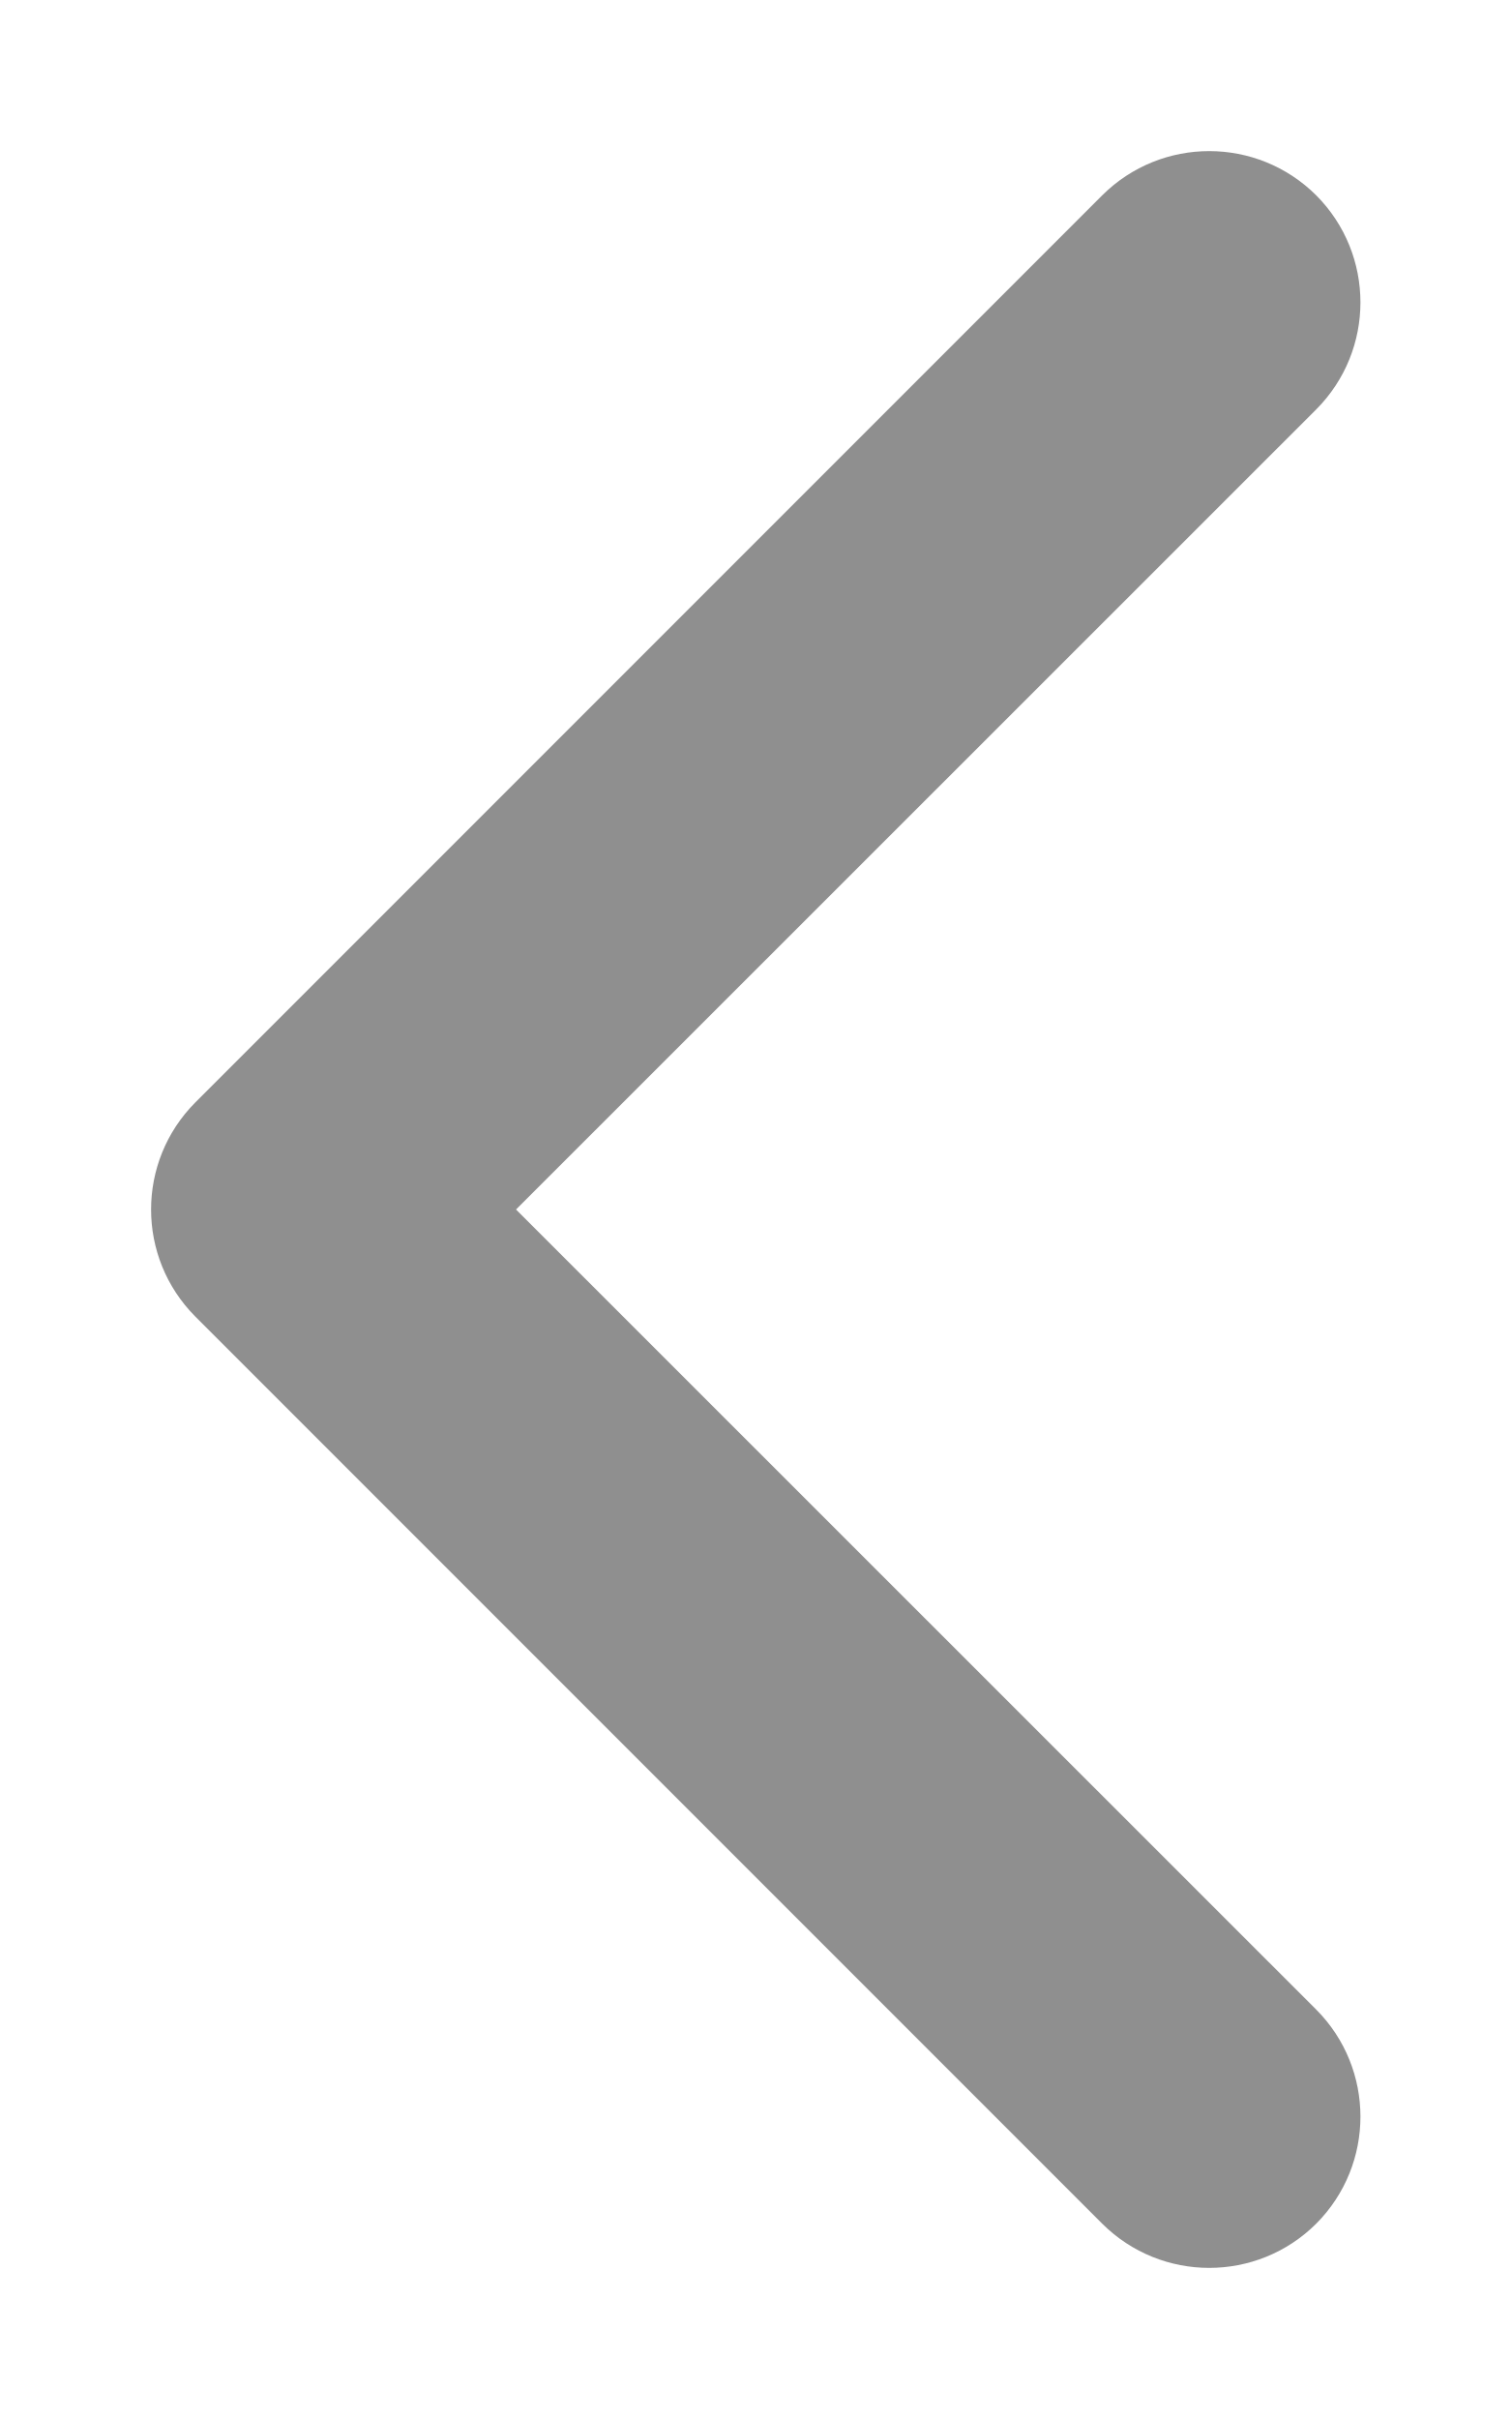
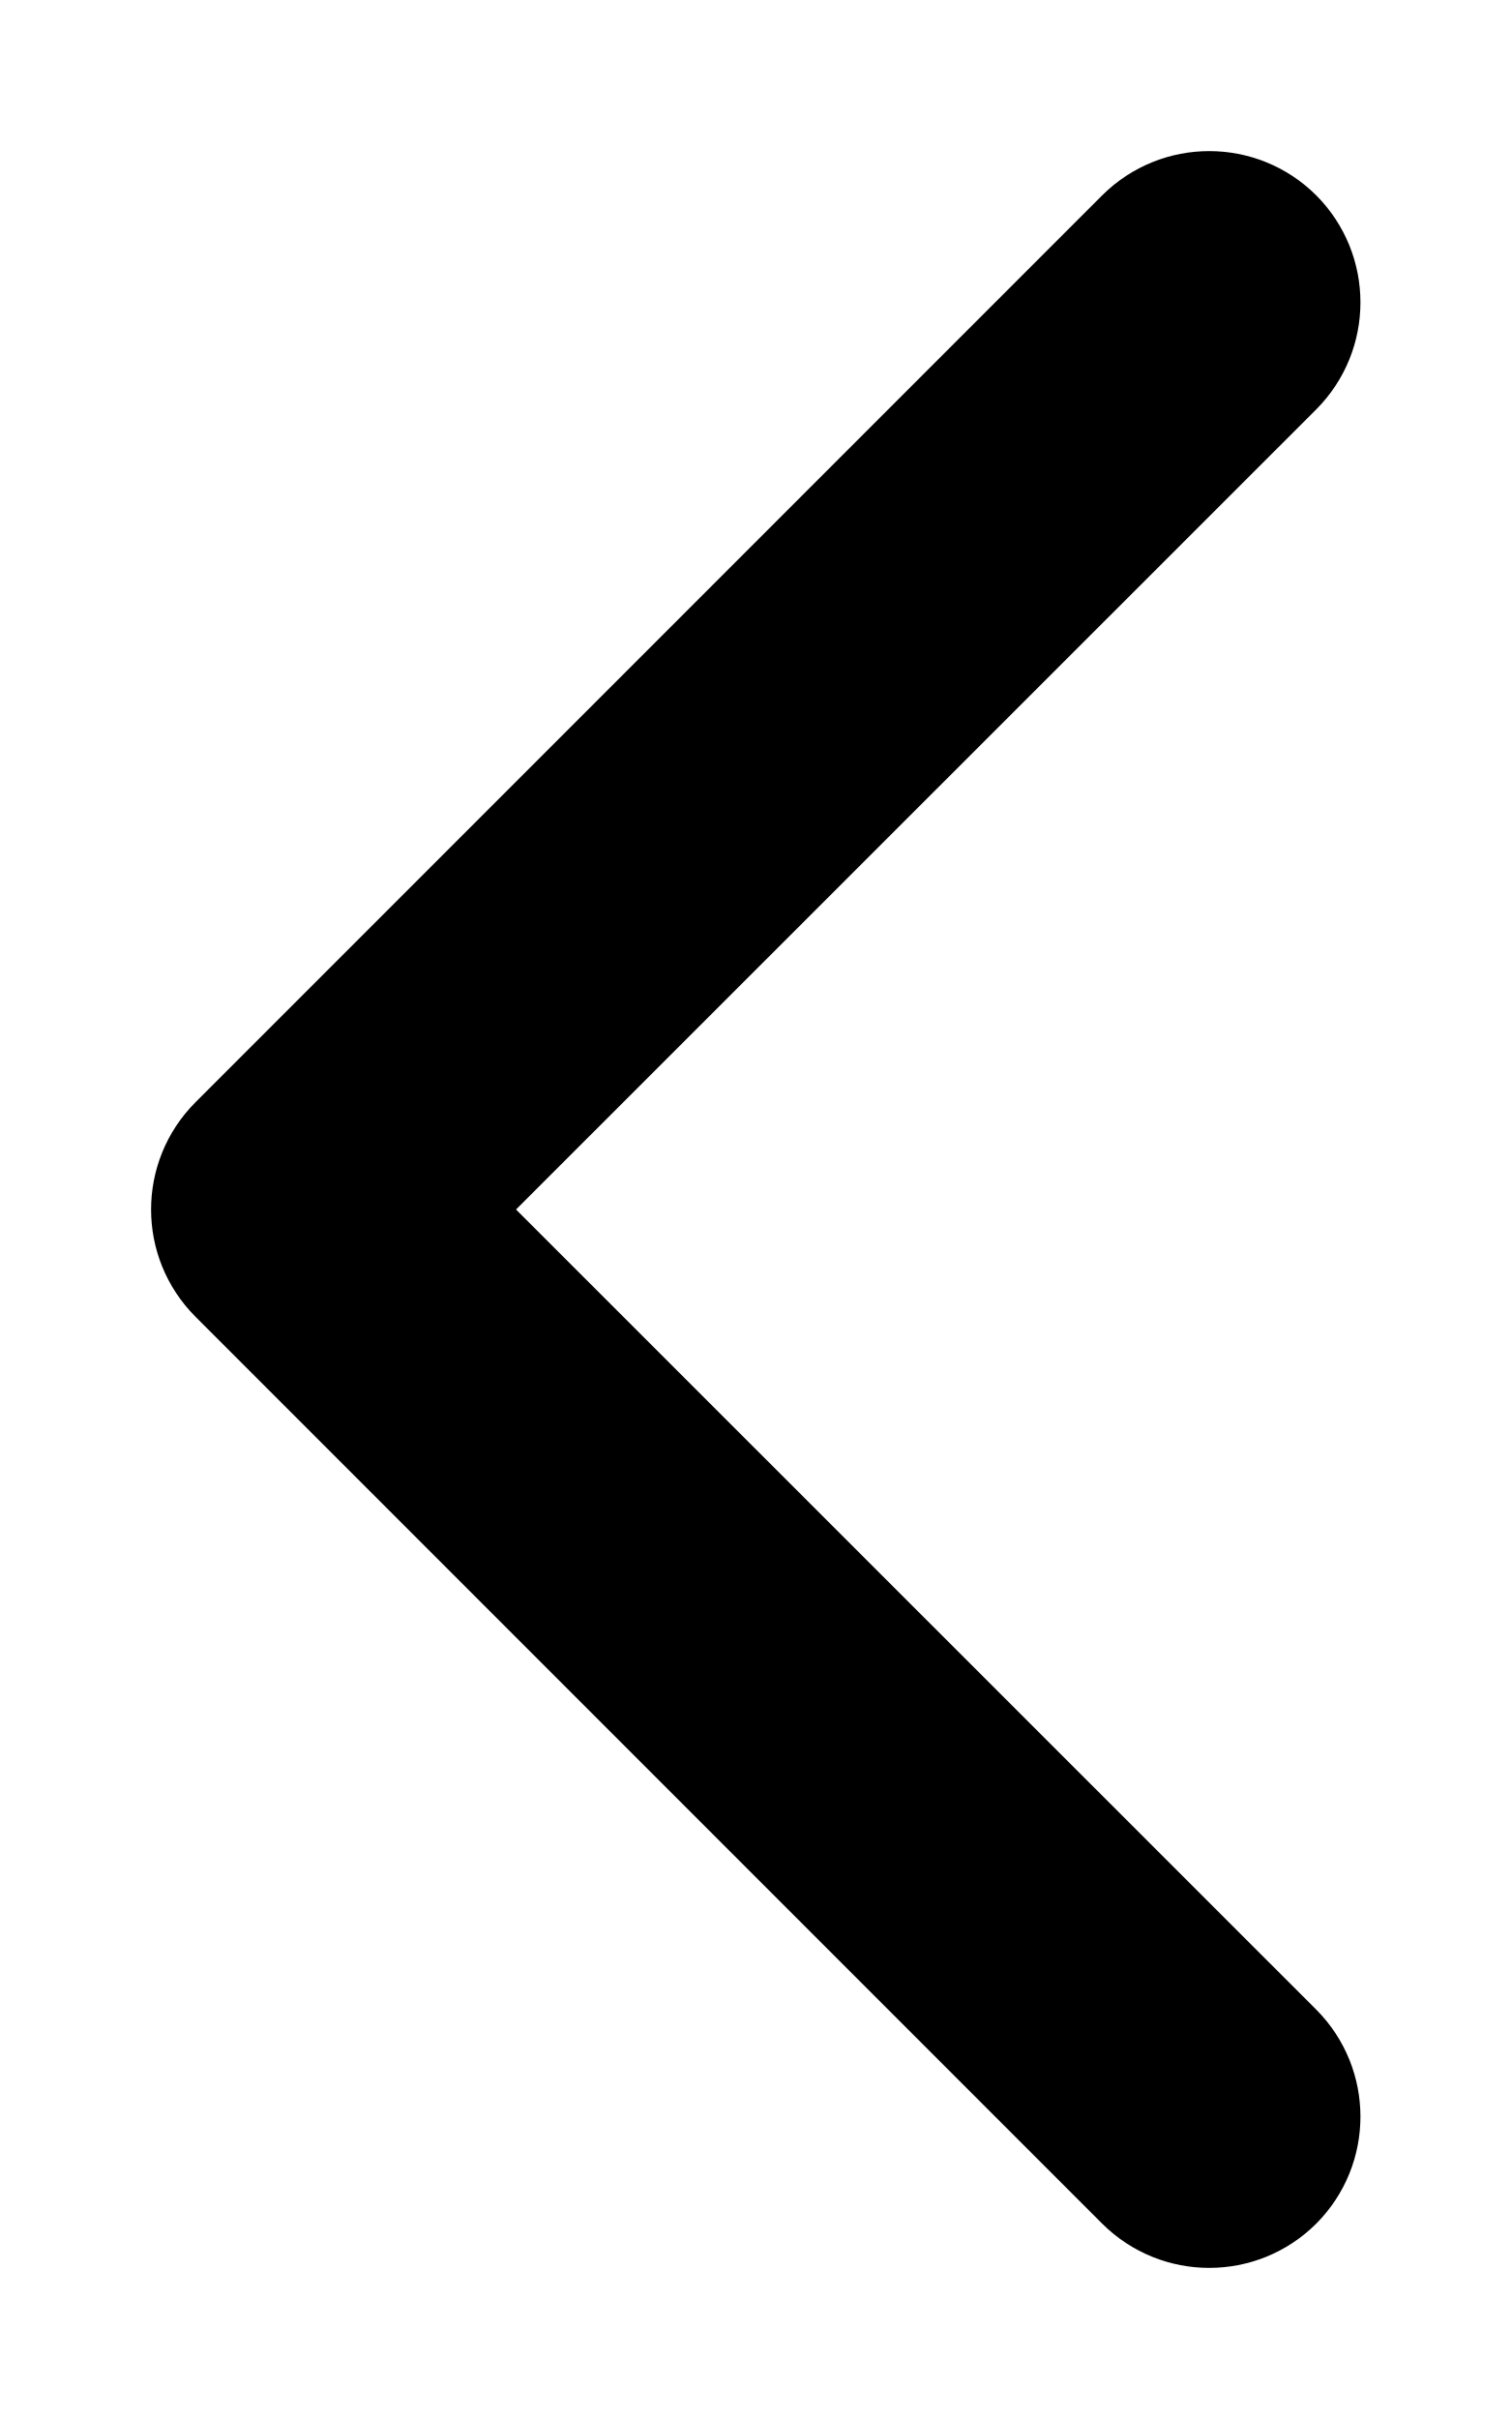
- <svg xmlns="http://www.w3.org/2000/svg" width="5" height="8" viewBox="0 0 5 8" fill="none">
-   <path fill-rule="evenodd" clip-rule="evenodd" d="M4.354 0.646C4.549 0.842 4.549 1.158 4.354 1.354L1.707 4L4.354 6.646C4.549 6.842 4.549 7.158 4.354 7.354C4.158 7.549 3.842 7.549 3.646 7.354L0.646 4.354C0.451 4.158 0.451 3.842 0.646 3.646L3.646 0.646C3.842 0.451 4.158 0.451 4.354 0.646Z" fill="#8F8F8F" />
+ <svg xmlns="http://www.w3.org/2000/svg" width="5" height="8" viewBox="0 0 5 8">
+   <path fill-rule="evenodd" clip-rule="evenodd" d="M4.354 0.646C4.549 0.842 4.549 1.158 4.354 1.354L1.707 4L4.354 6.646C4.549 6.842 4.549 7.158 4.354 7.354C4.158 7.549 3.842 7.549 3.646 7.354L0.646 4.354C0.451 4.158 0.451 3.842 0.646 3.646L3.646 0.646C3.842 0.451 4.158 0.451 4.354 0.646Z" />
</svg>
